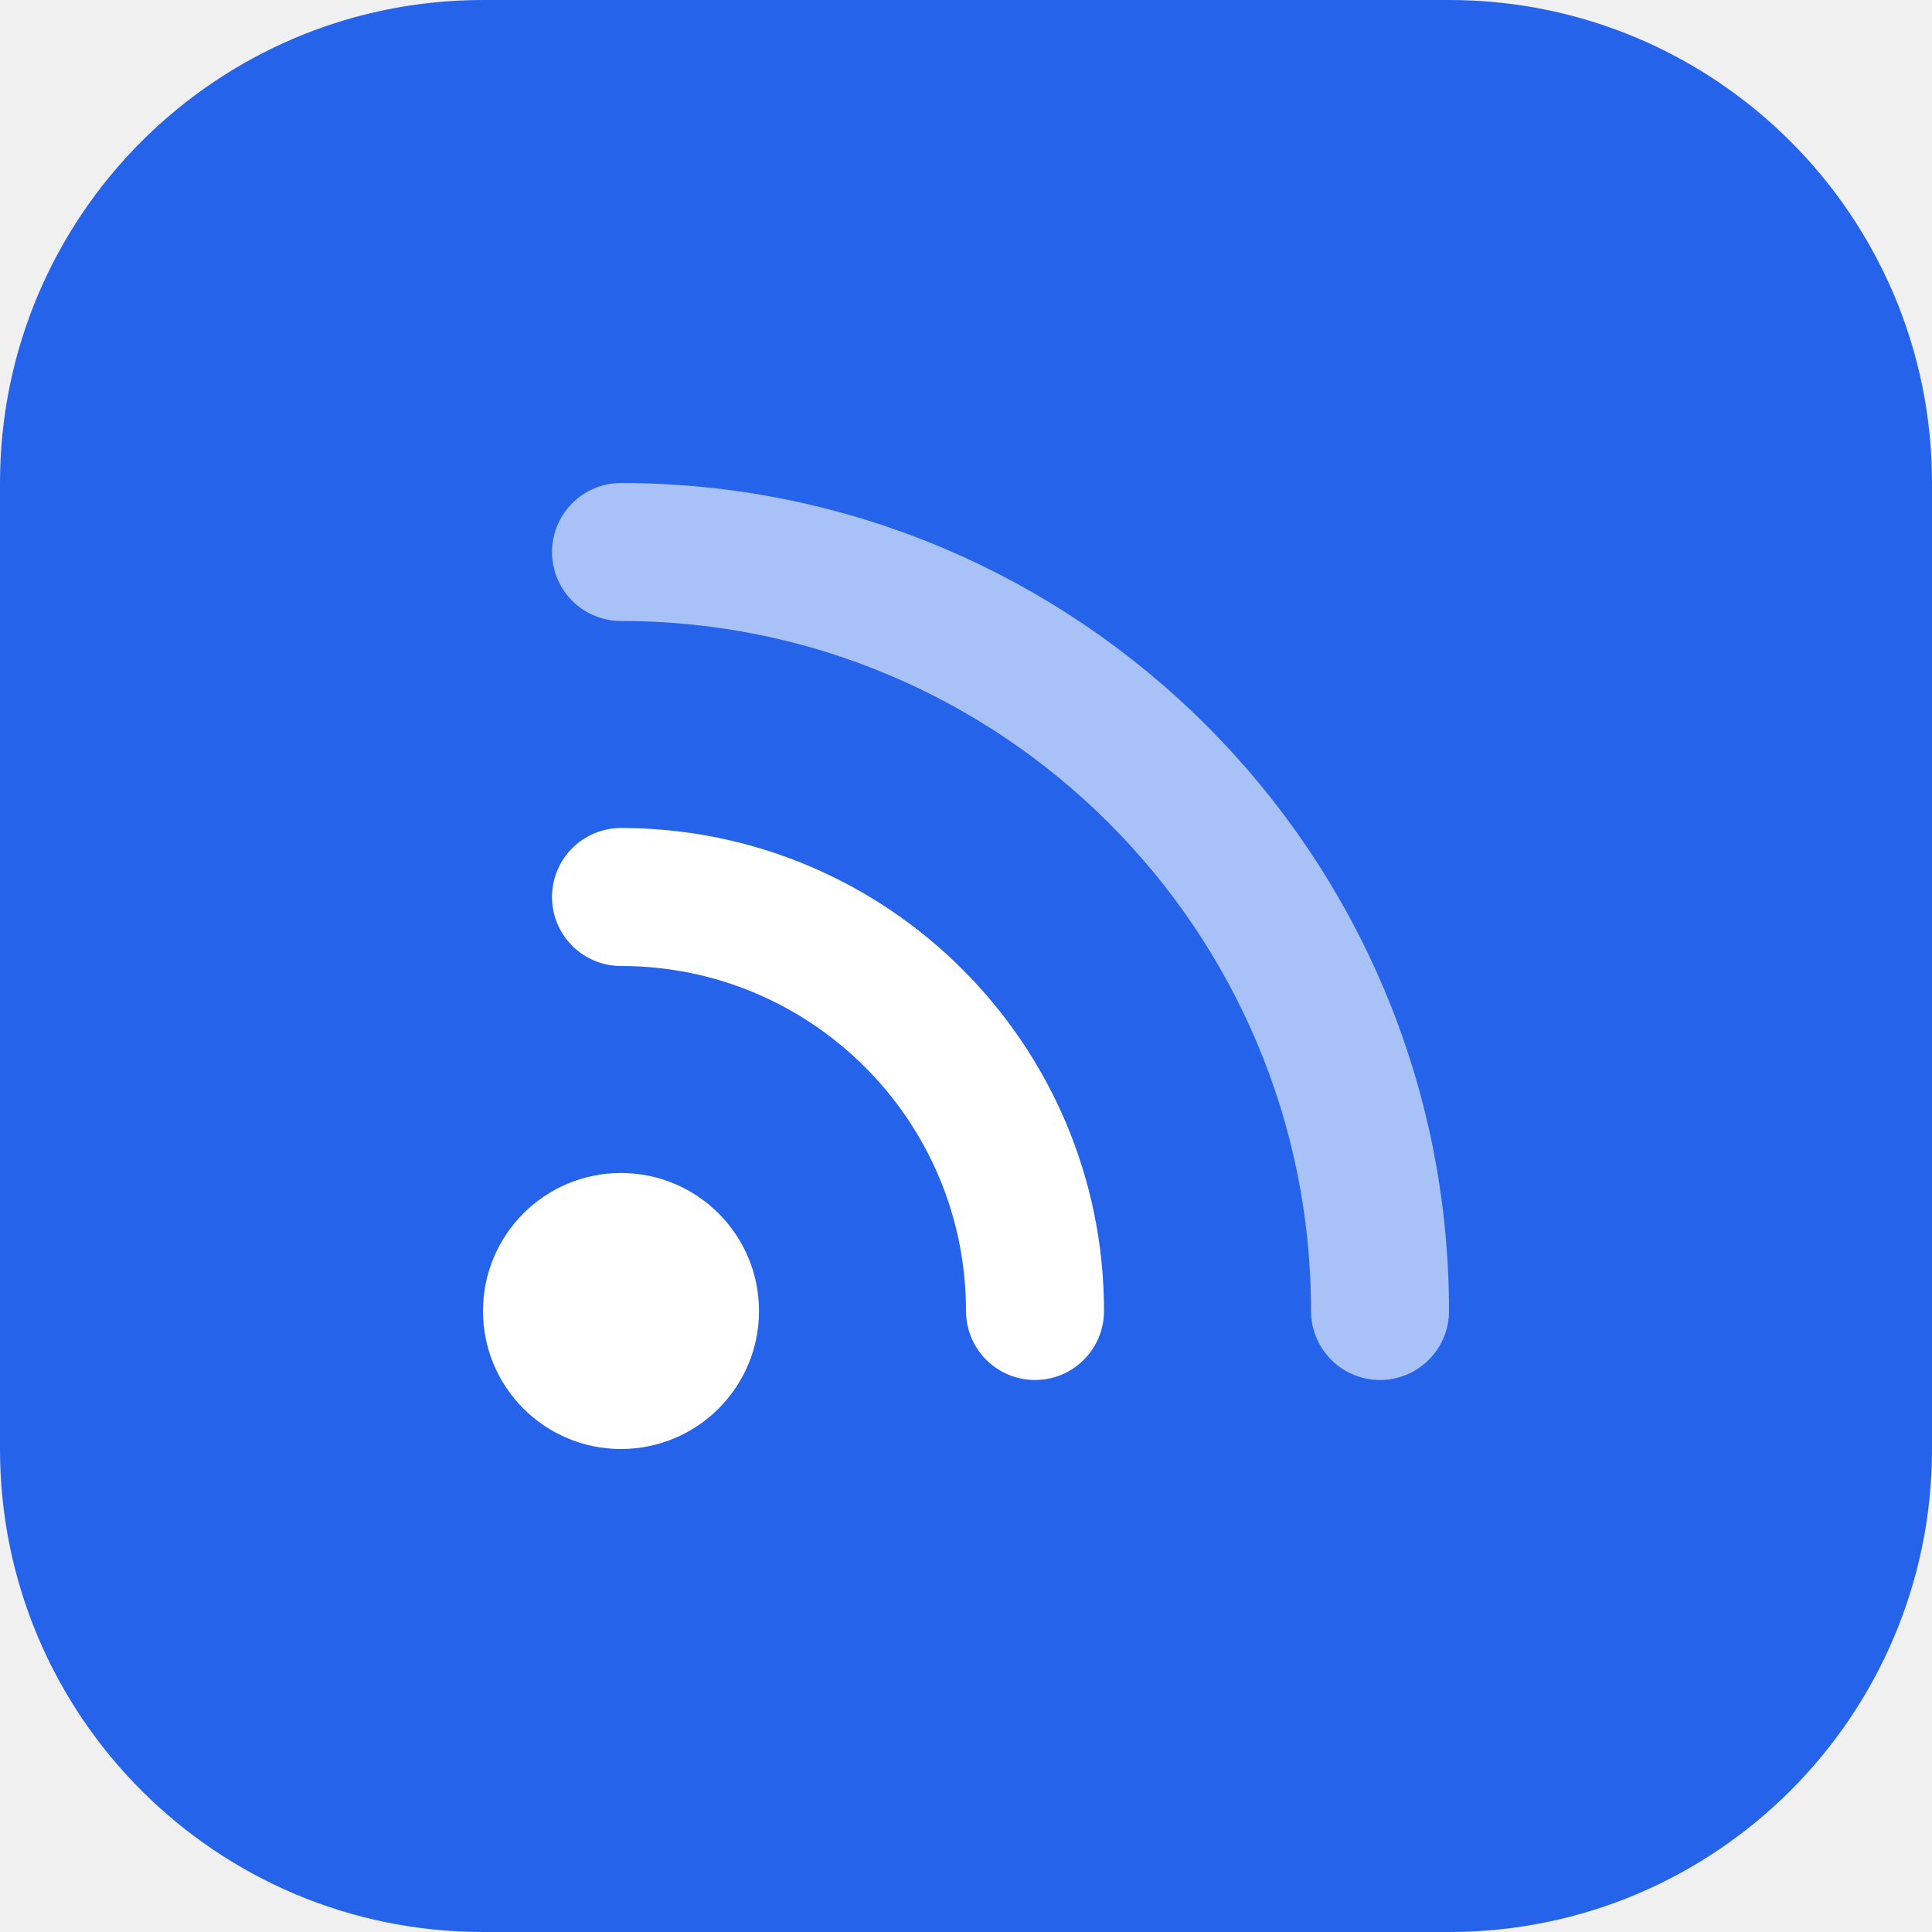
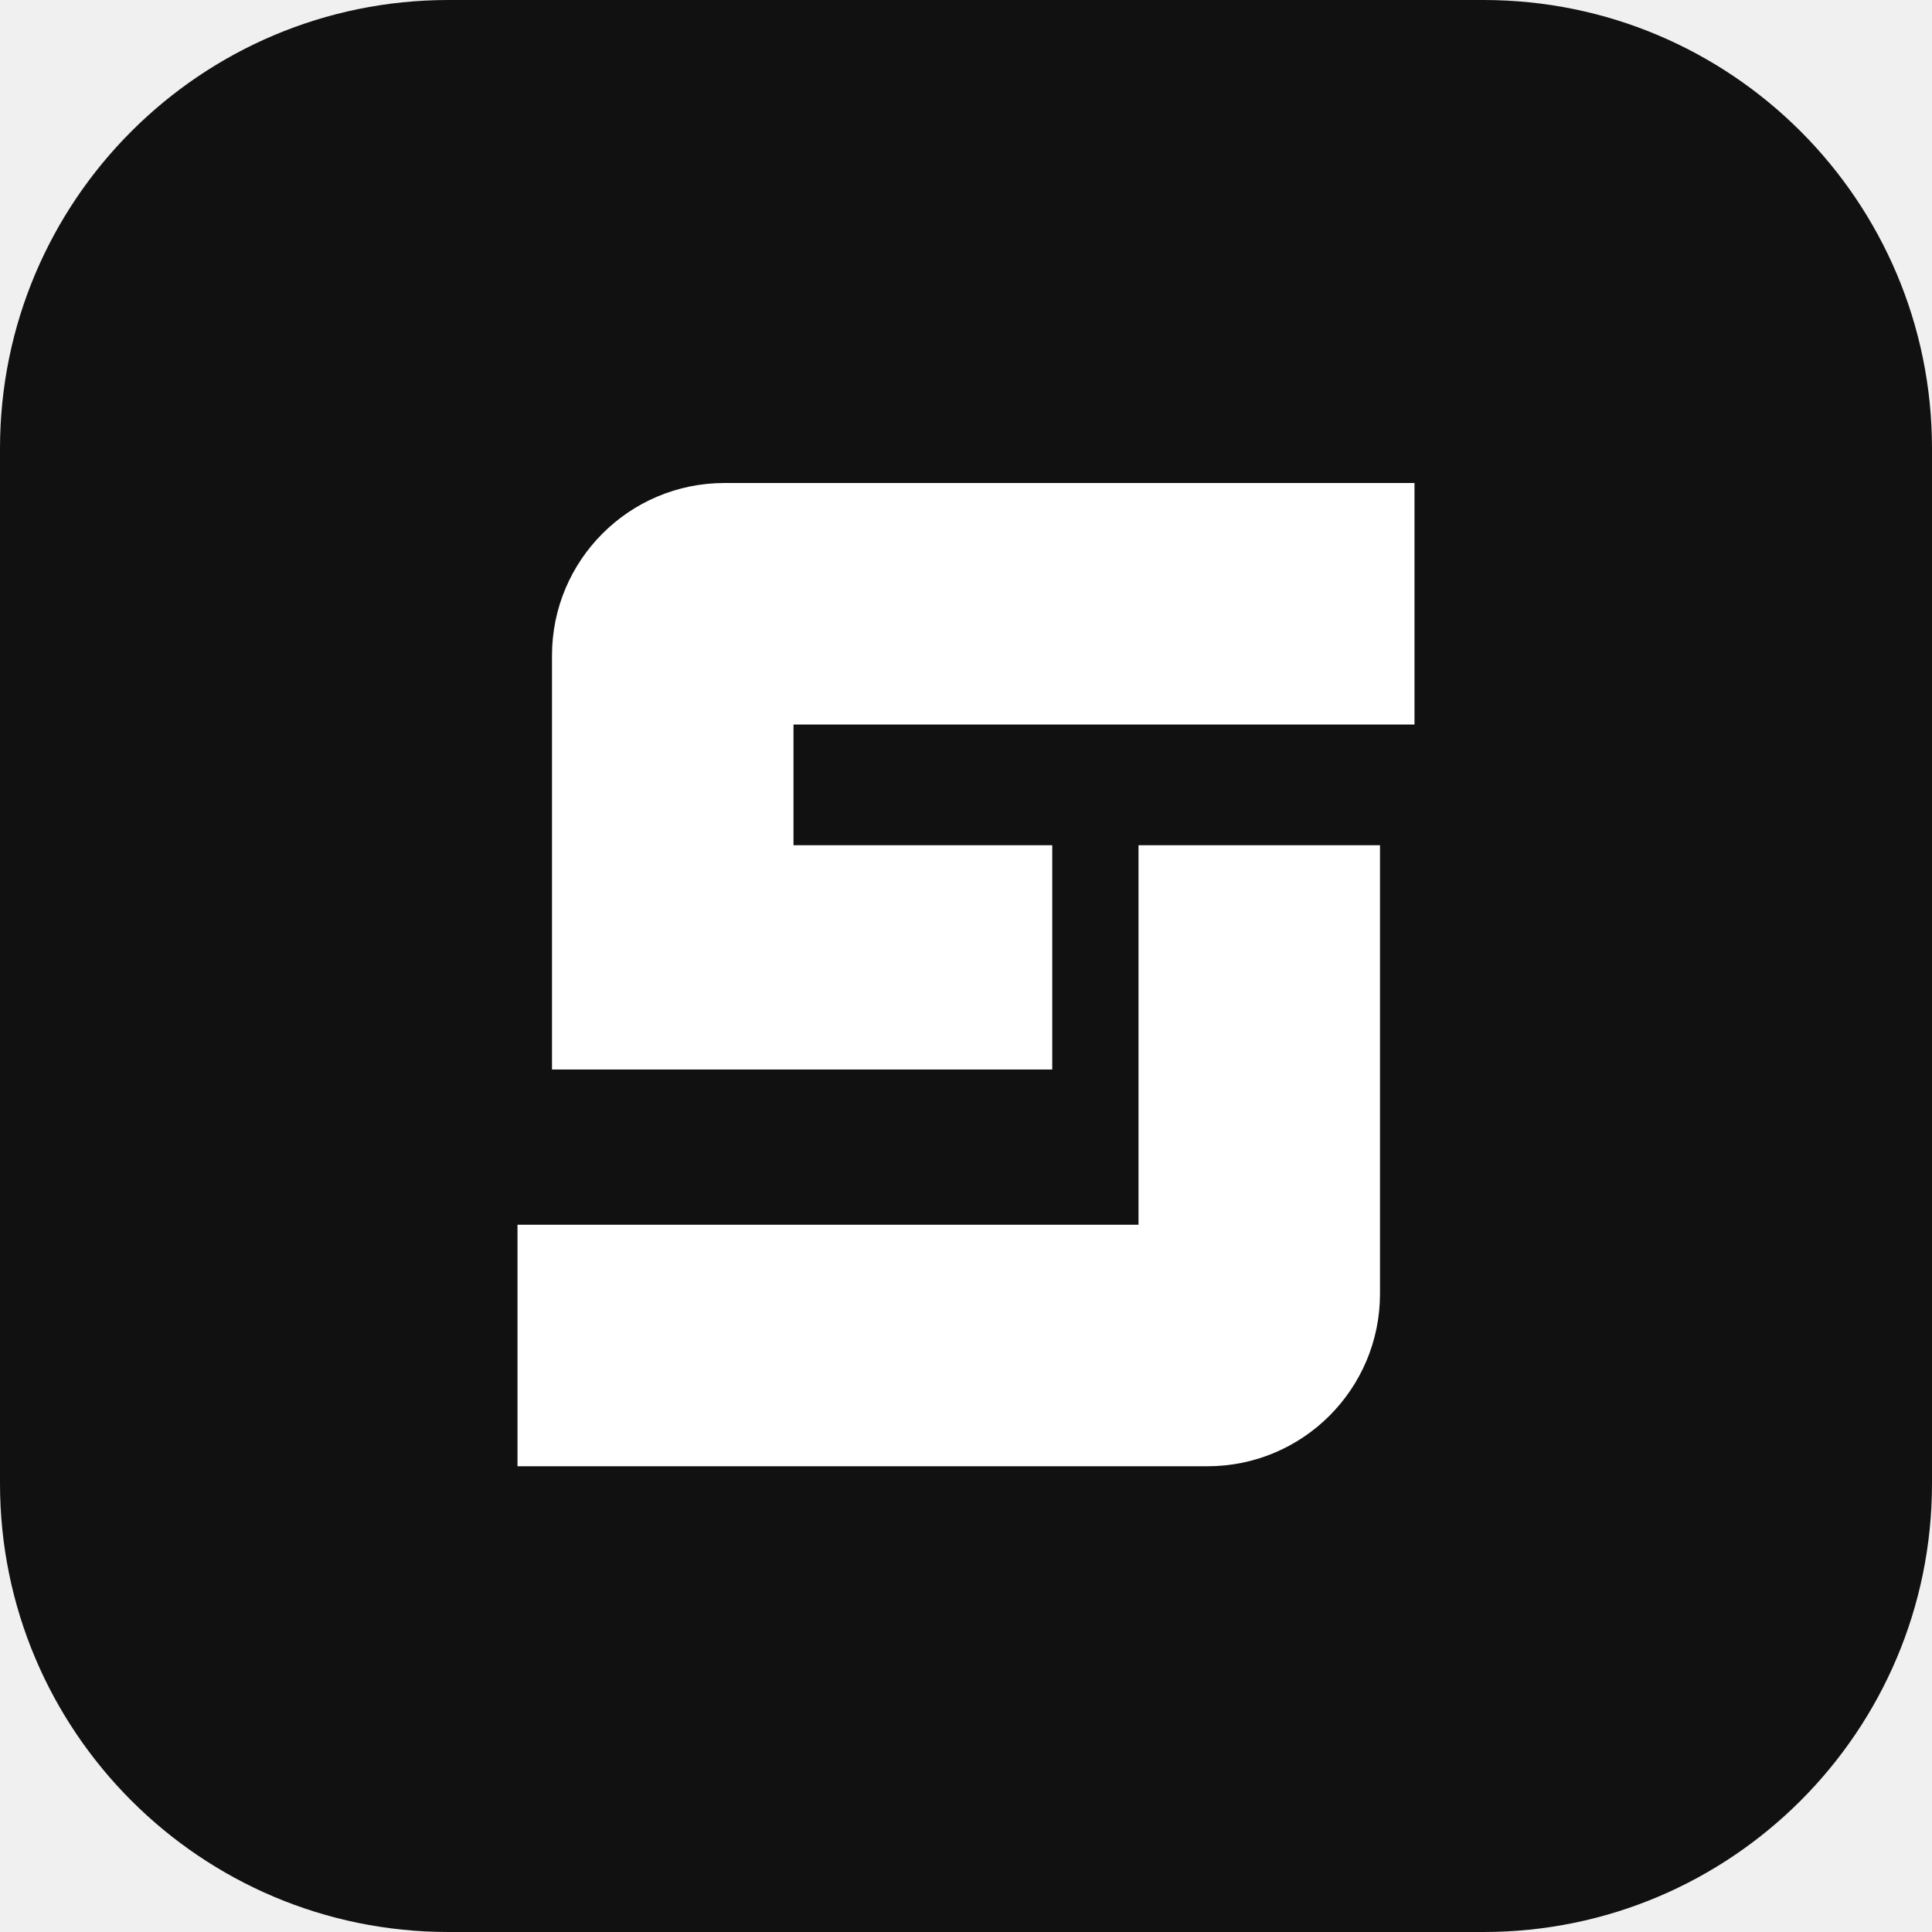
- <svg xmlns="http://www.w3.org/2000/svg" viewBox="0 0 56 56" fill="none">
-   <rect width="56" height="56" rx="14" fill="#2563eb" />
-   <circle cx="18" cy="38" r="4" fill="#fff" />
-   <path d="M18 26a12 12 0 0 1 12 12" stroke="#fff" stroke-width="4" stroke-linecap="round" />
-   <path d="M18 16a22 22 0 0 1 22 22" stroke="#fff" stroke-width="4" stroke-linecap="round" opacity=".6" />
+ <svg xmlns="http://www.w3.org/2000/svg" viewBox="0 0 56 56">
+   <rect width="56" height="56" rx="13" fill="#111" />
+   <path d="M41 14H21a5 5 0 0 0-5 5v12h14.5v-6.5H23V21h18z" fill="#fff" />
+   <path d="M33 24.5h7v13a5 5 0 0 1-5 5H15V35.5h18z" fill="#fff" />
</svg>
